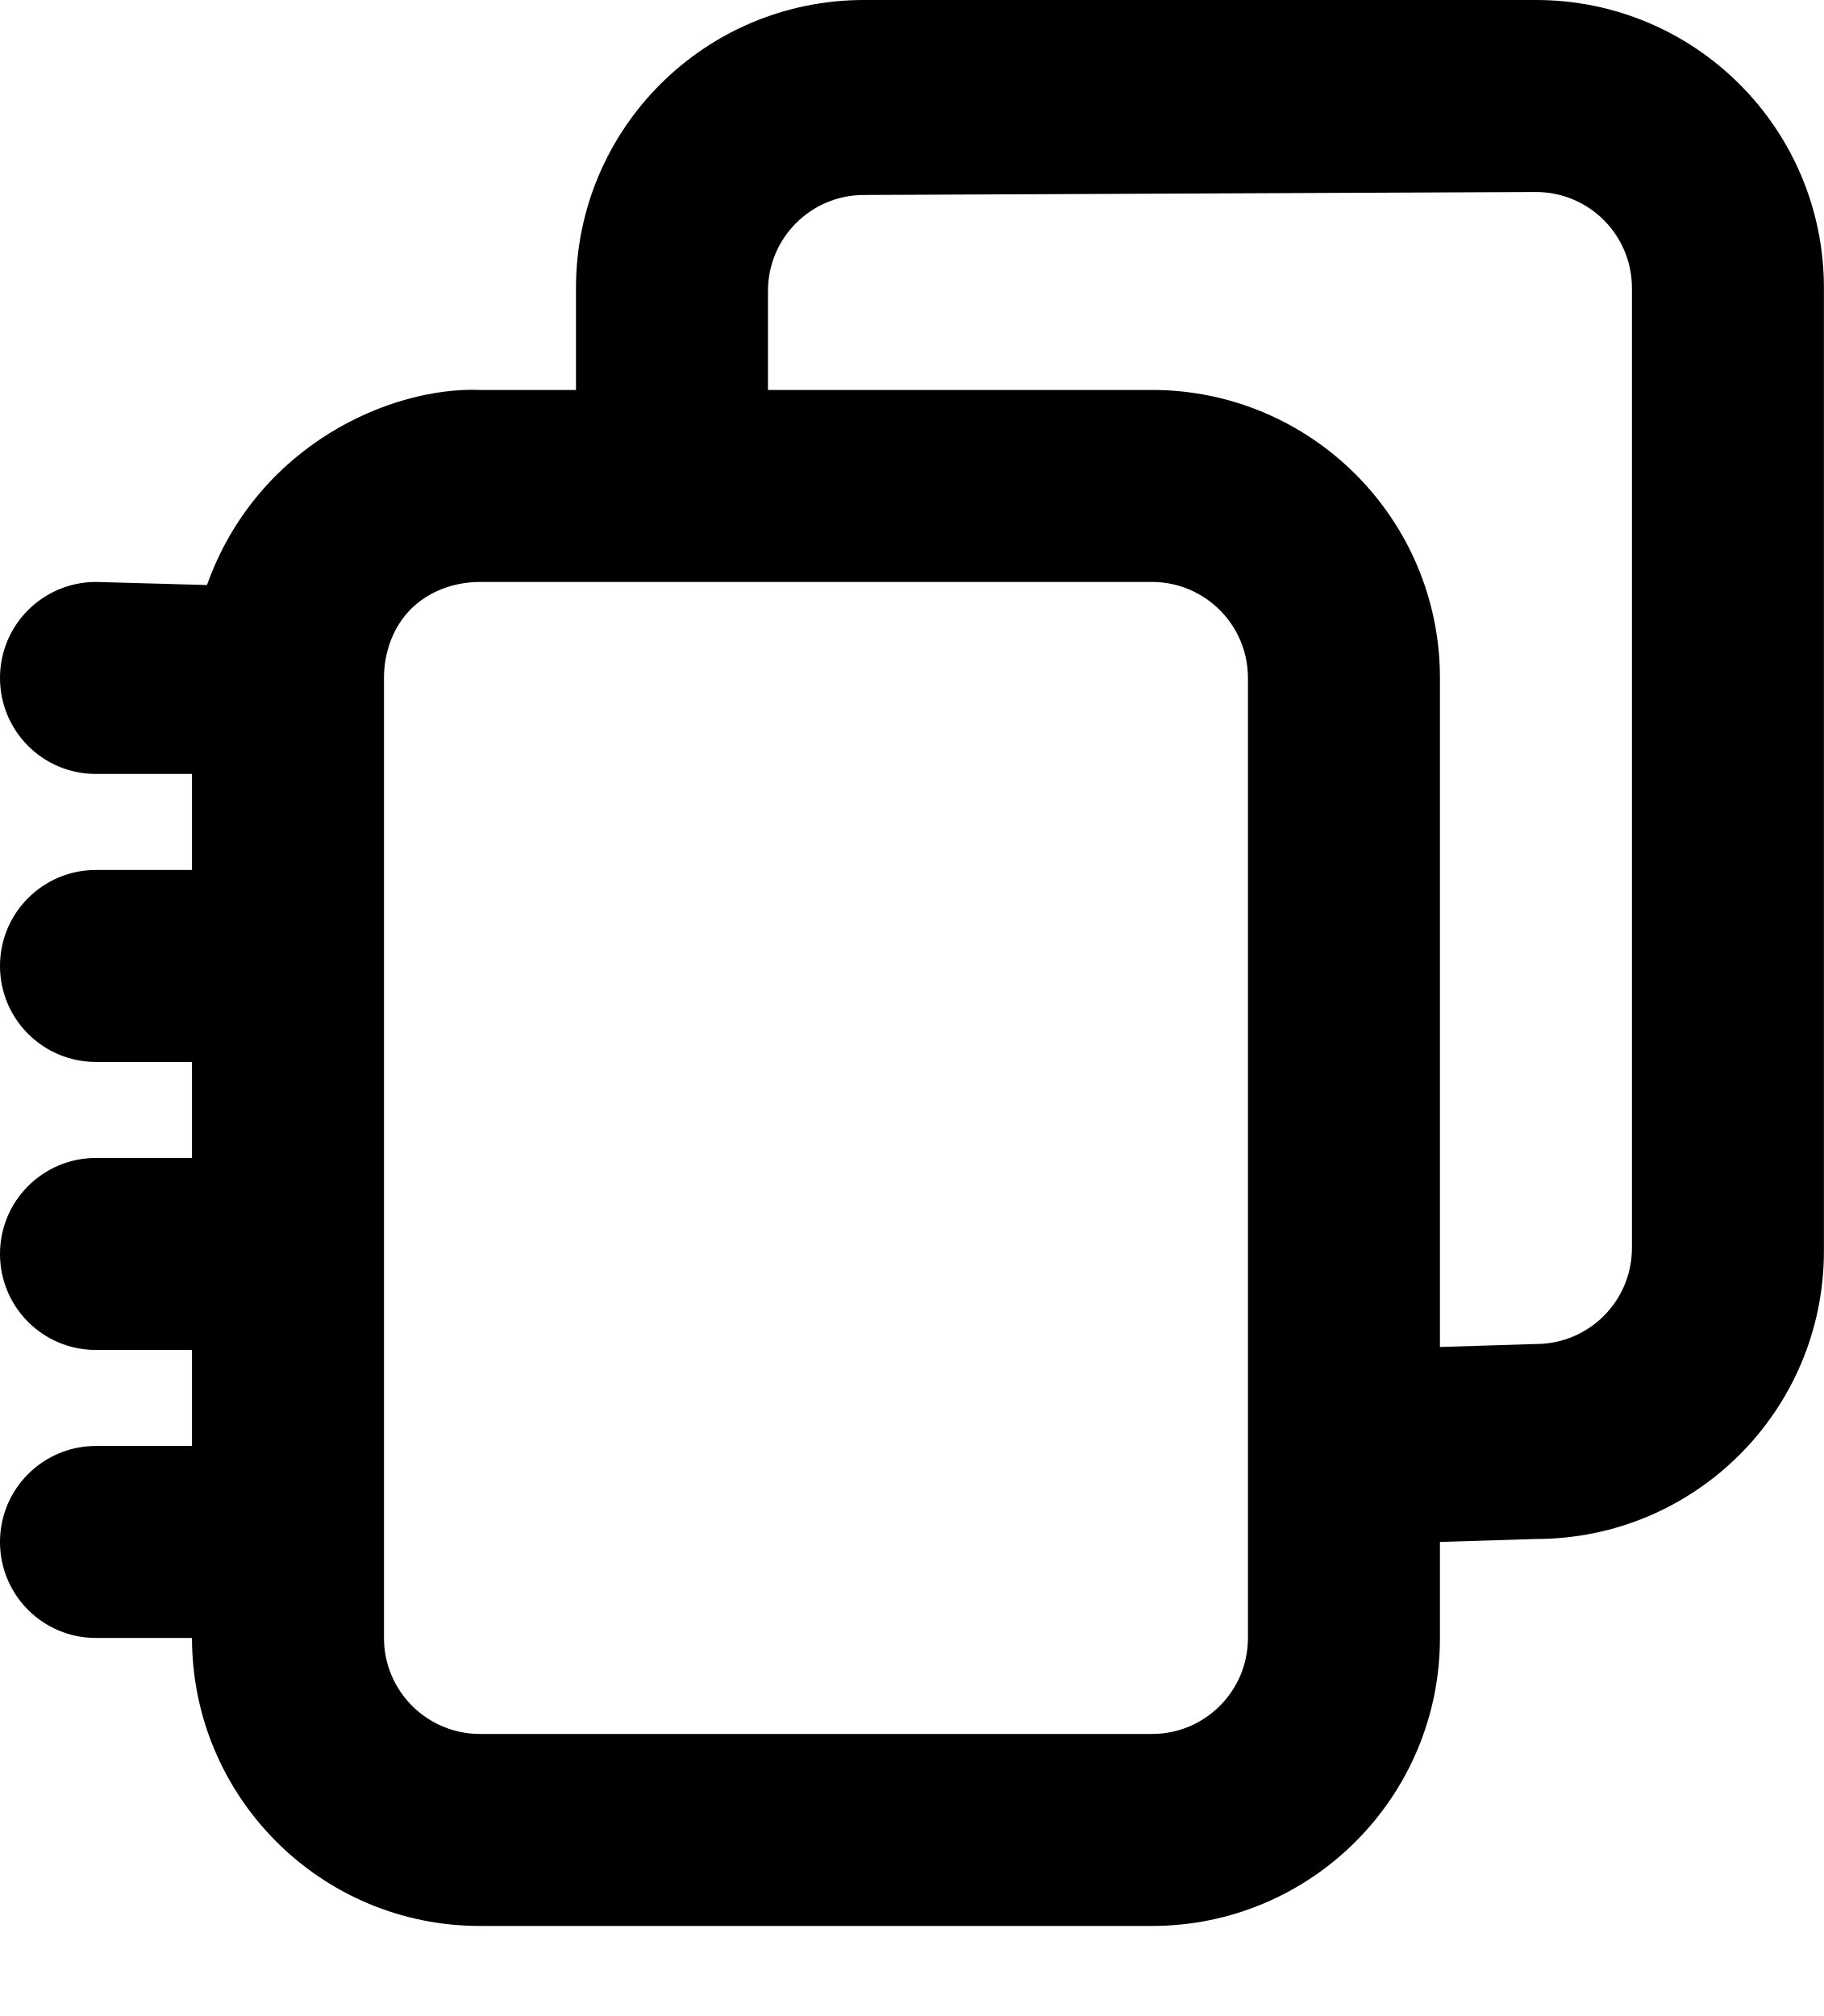
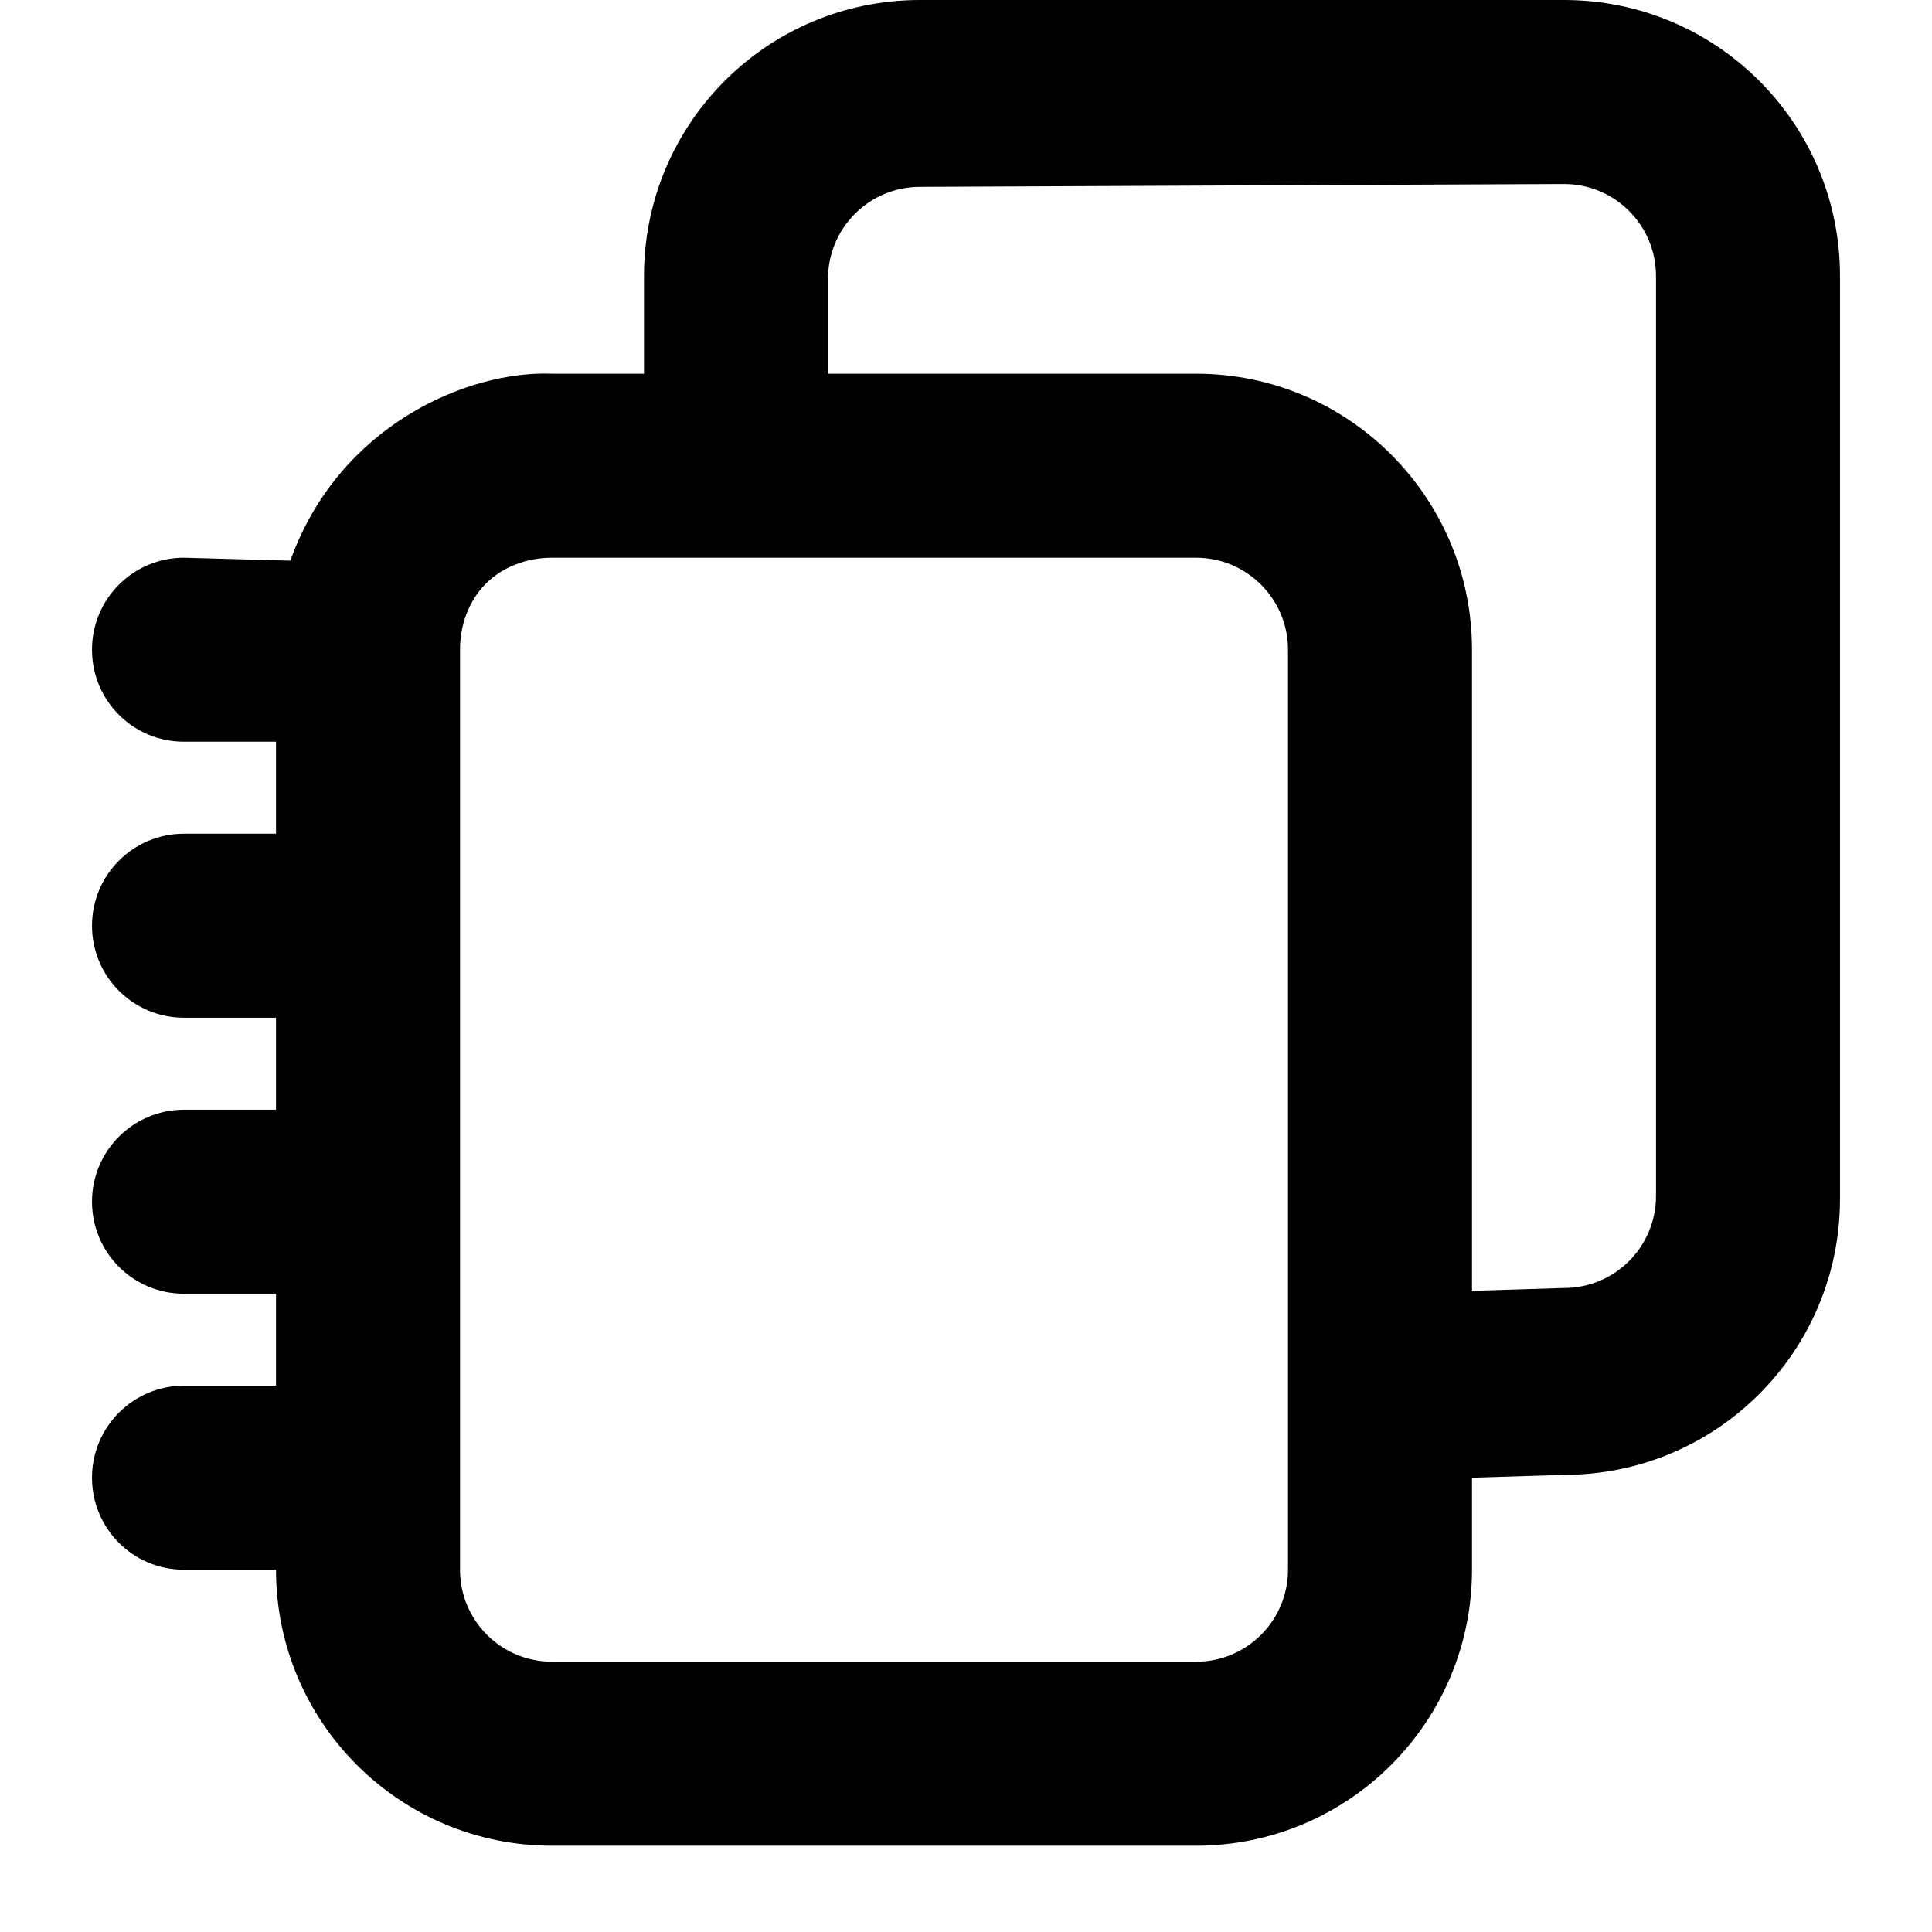
- <svg xmlns="http://www.w3.org/2000/svg" width="19" height="21" viewBox="0 0 19 21" fill="current">
+ <svg xmlns="http://www.w3.org/2000/svg" width="18" height="18" viewBox="0 0 19 21" fill="current">
  <path d="M9 2.23801e-08C7.343 2.23801e-08 6 1.34 6 3V4.062H5C4.085 4.026 2.682 4.623 2.156 6.094L1 6.062C0.448 6.062 -9.99833e-05 6.509 1.67453e-08 7.062C1.67453e-08 7.616 0.448 8.063 1 8.062H2V9.062H1C0.448 9.062 -9.99833e-05 9.509 1.67453e-08 10.062C1.67453e-08 10.616 0.448 11.062 1 11.062H2V12.062H1C0.448 12.062 -9.99833e-05 12.509 1.67453e-08 13.062C1.67453e-08 13.616 0.448 14.063 1 14.062H2V15.062H1C0.448 15.062 -9.99833e-05 15.509 1.67453e-08 16.062C1.67453e-08 16.616 0.448 17.063 1 17.062H2C2 18.719 3.343 20.063 5 20.062H12C13.657 20.062 15 18.719 15 17.062V16.062L16 16.031C17.657 16.031 19 14.691 19 13.031V3C19 1.34 17.657 -0 16 2.23801e-08H9ZM16 2C16.552 2 17 2.447 17 3V13C17 13.553 16.552 14 16 14L15 14.031V7.062C15 5.406 13.657 4.062 12 4.062H8V3.031C8 2.478 8.448 2.031 9 2.031L16 2ZM5 6.062H12C12.552 6.062 13 6.51 13 7.062V16.031V17.062C13 17.615 12.552 18.063 12 18.062H5C4.448 18.062 4 17.615 4 17.062V16.031V15.062V7.062C4 6.786 4.1 6.525 4.281 6.344C4.462 6.163 4.724 6.062 5 6.062Z" fill="currentColor" />
</svg>
